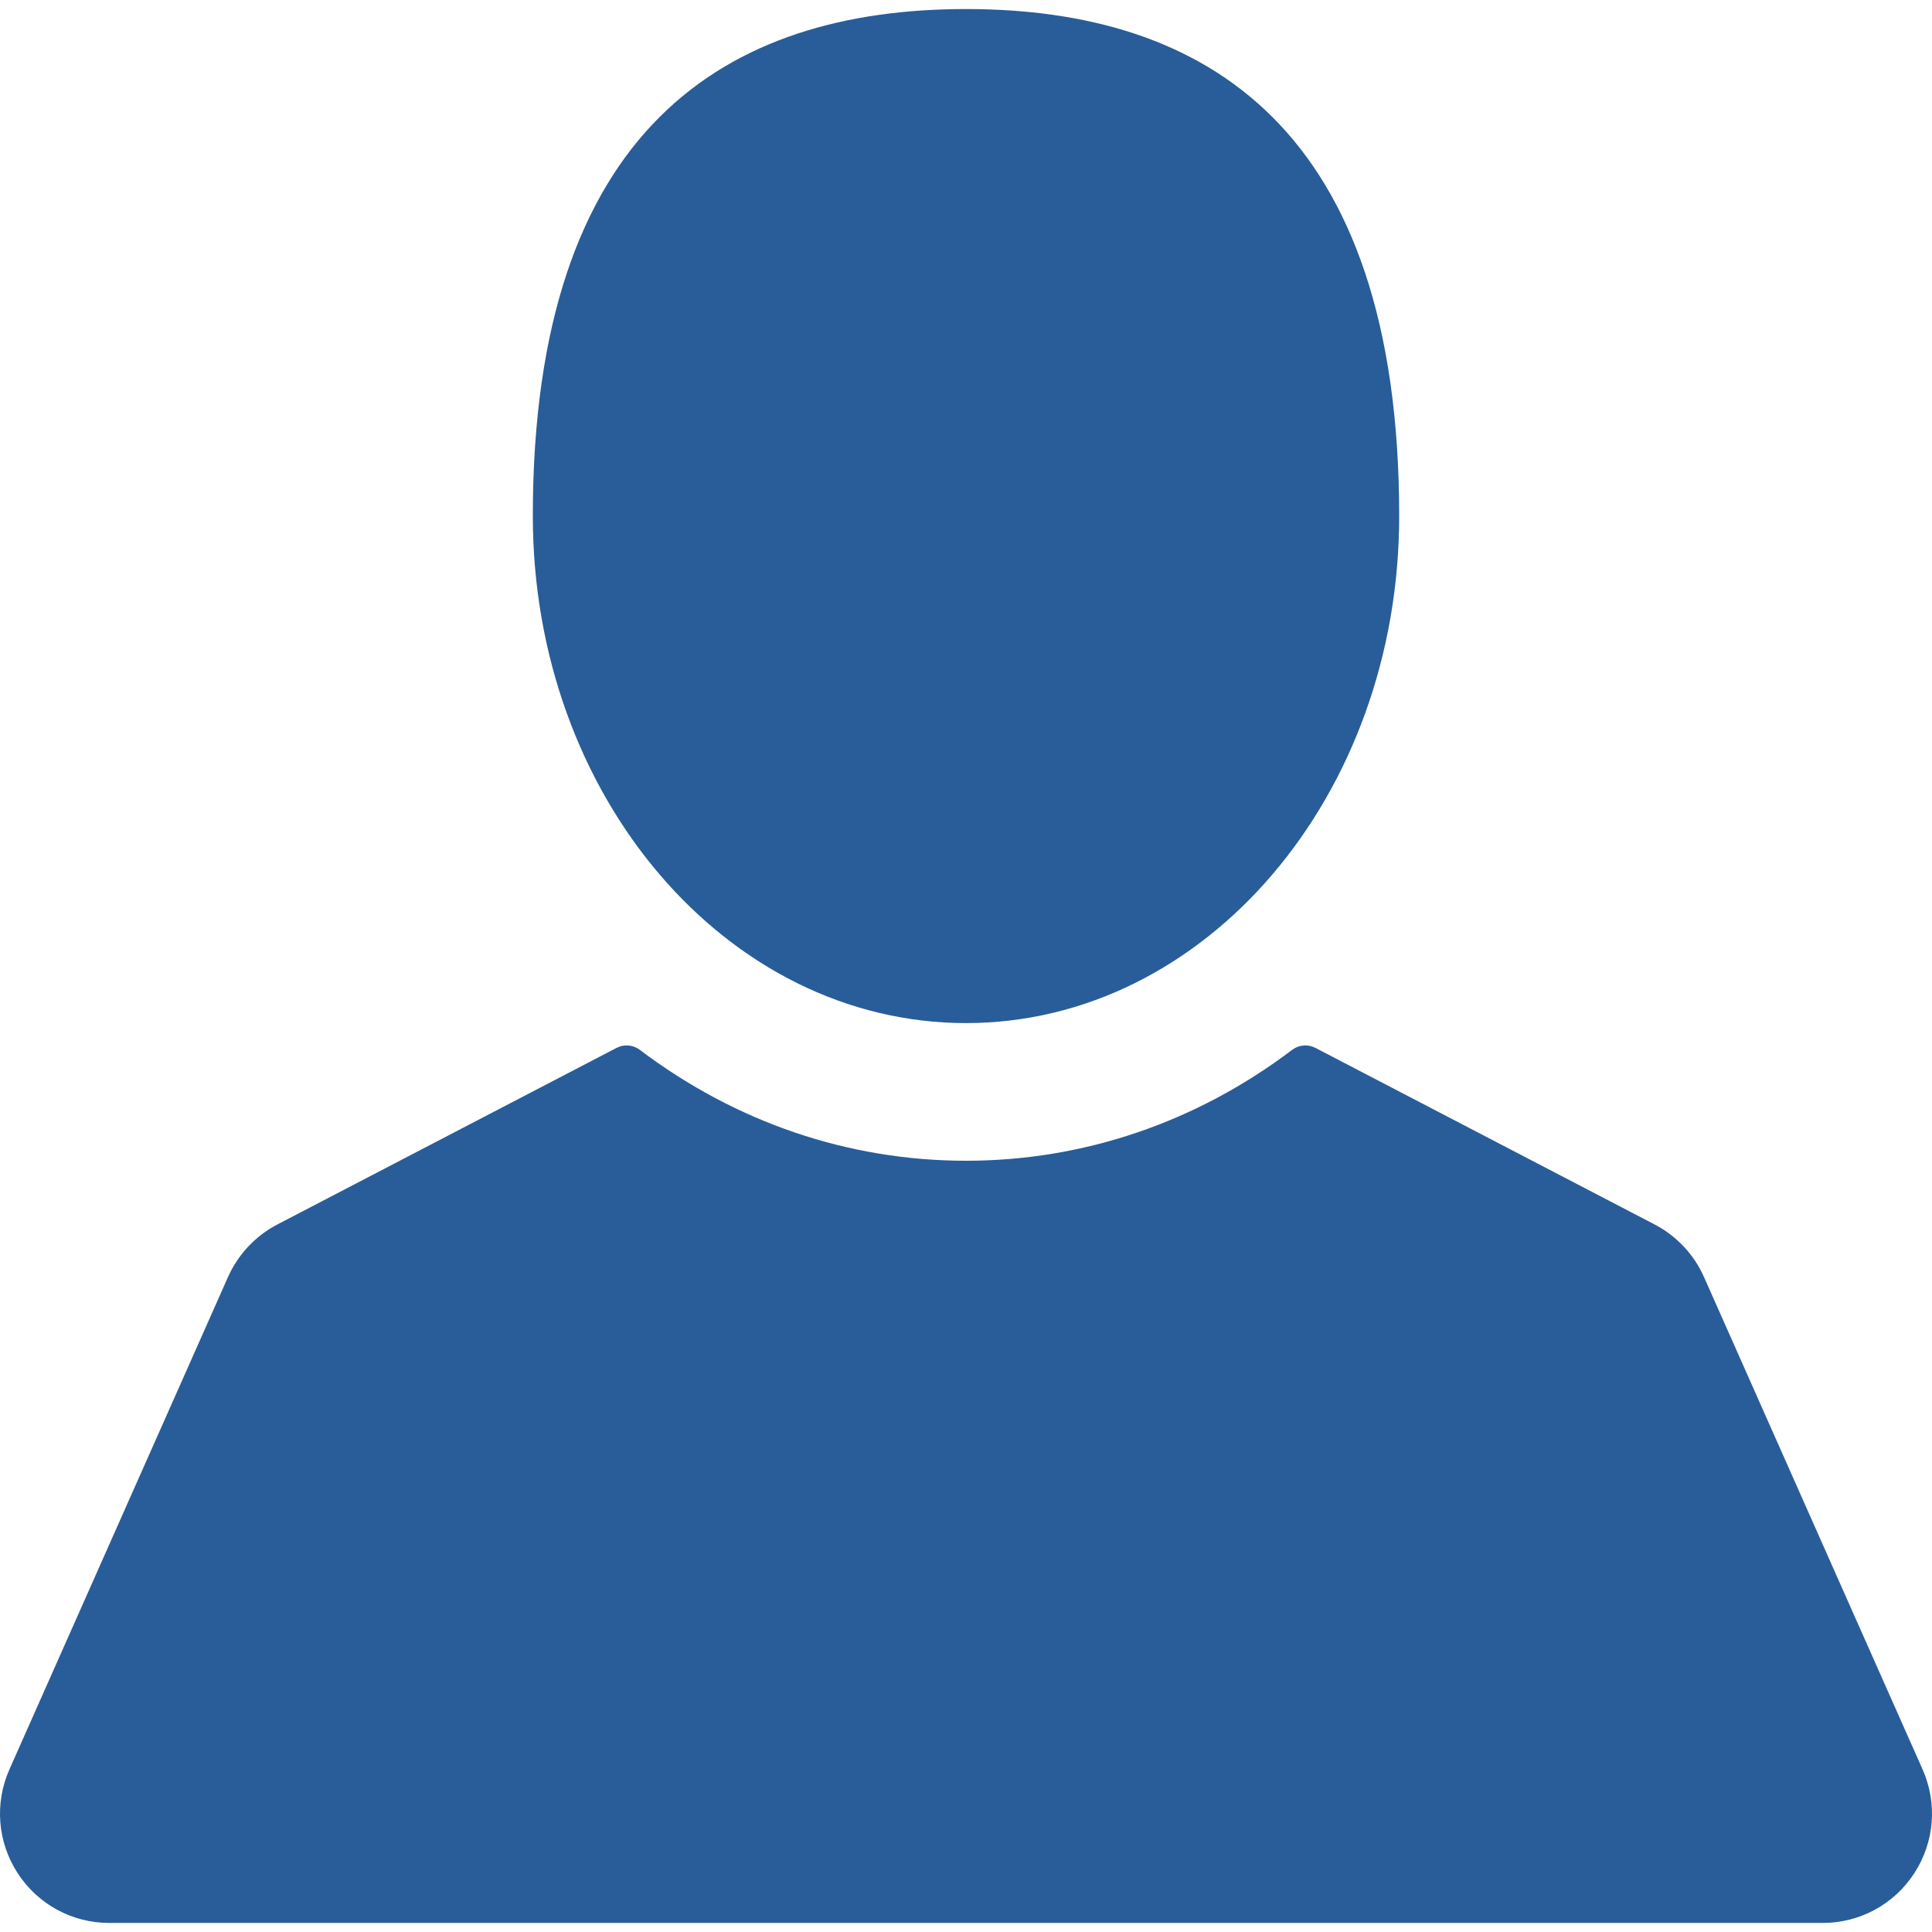
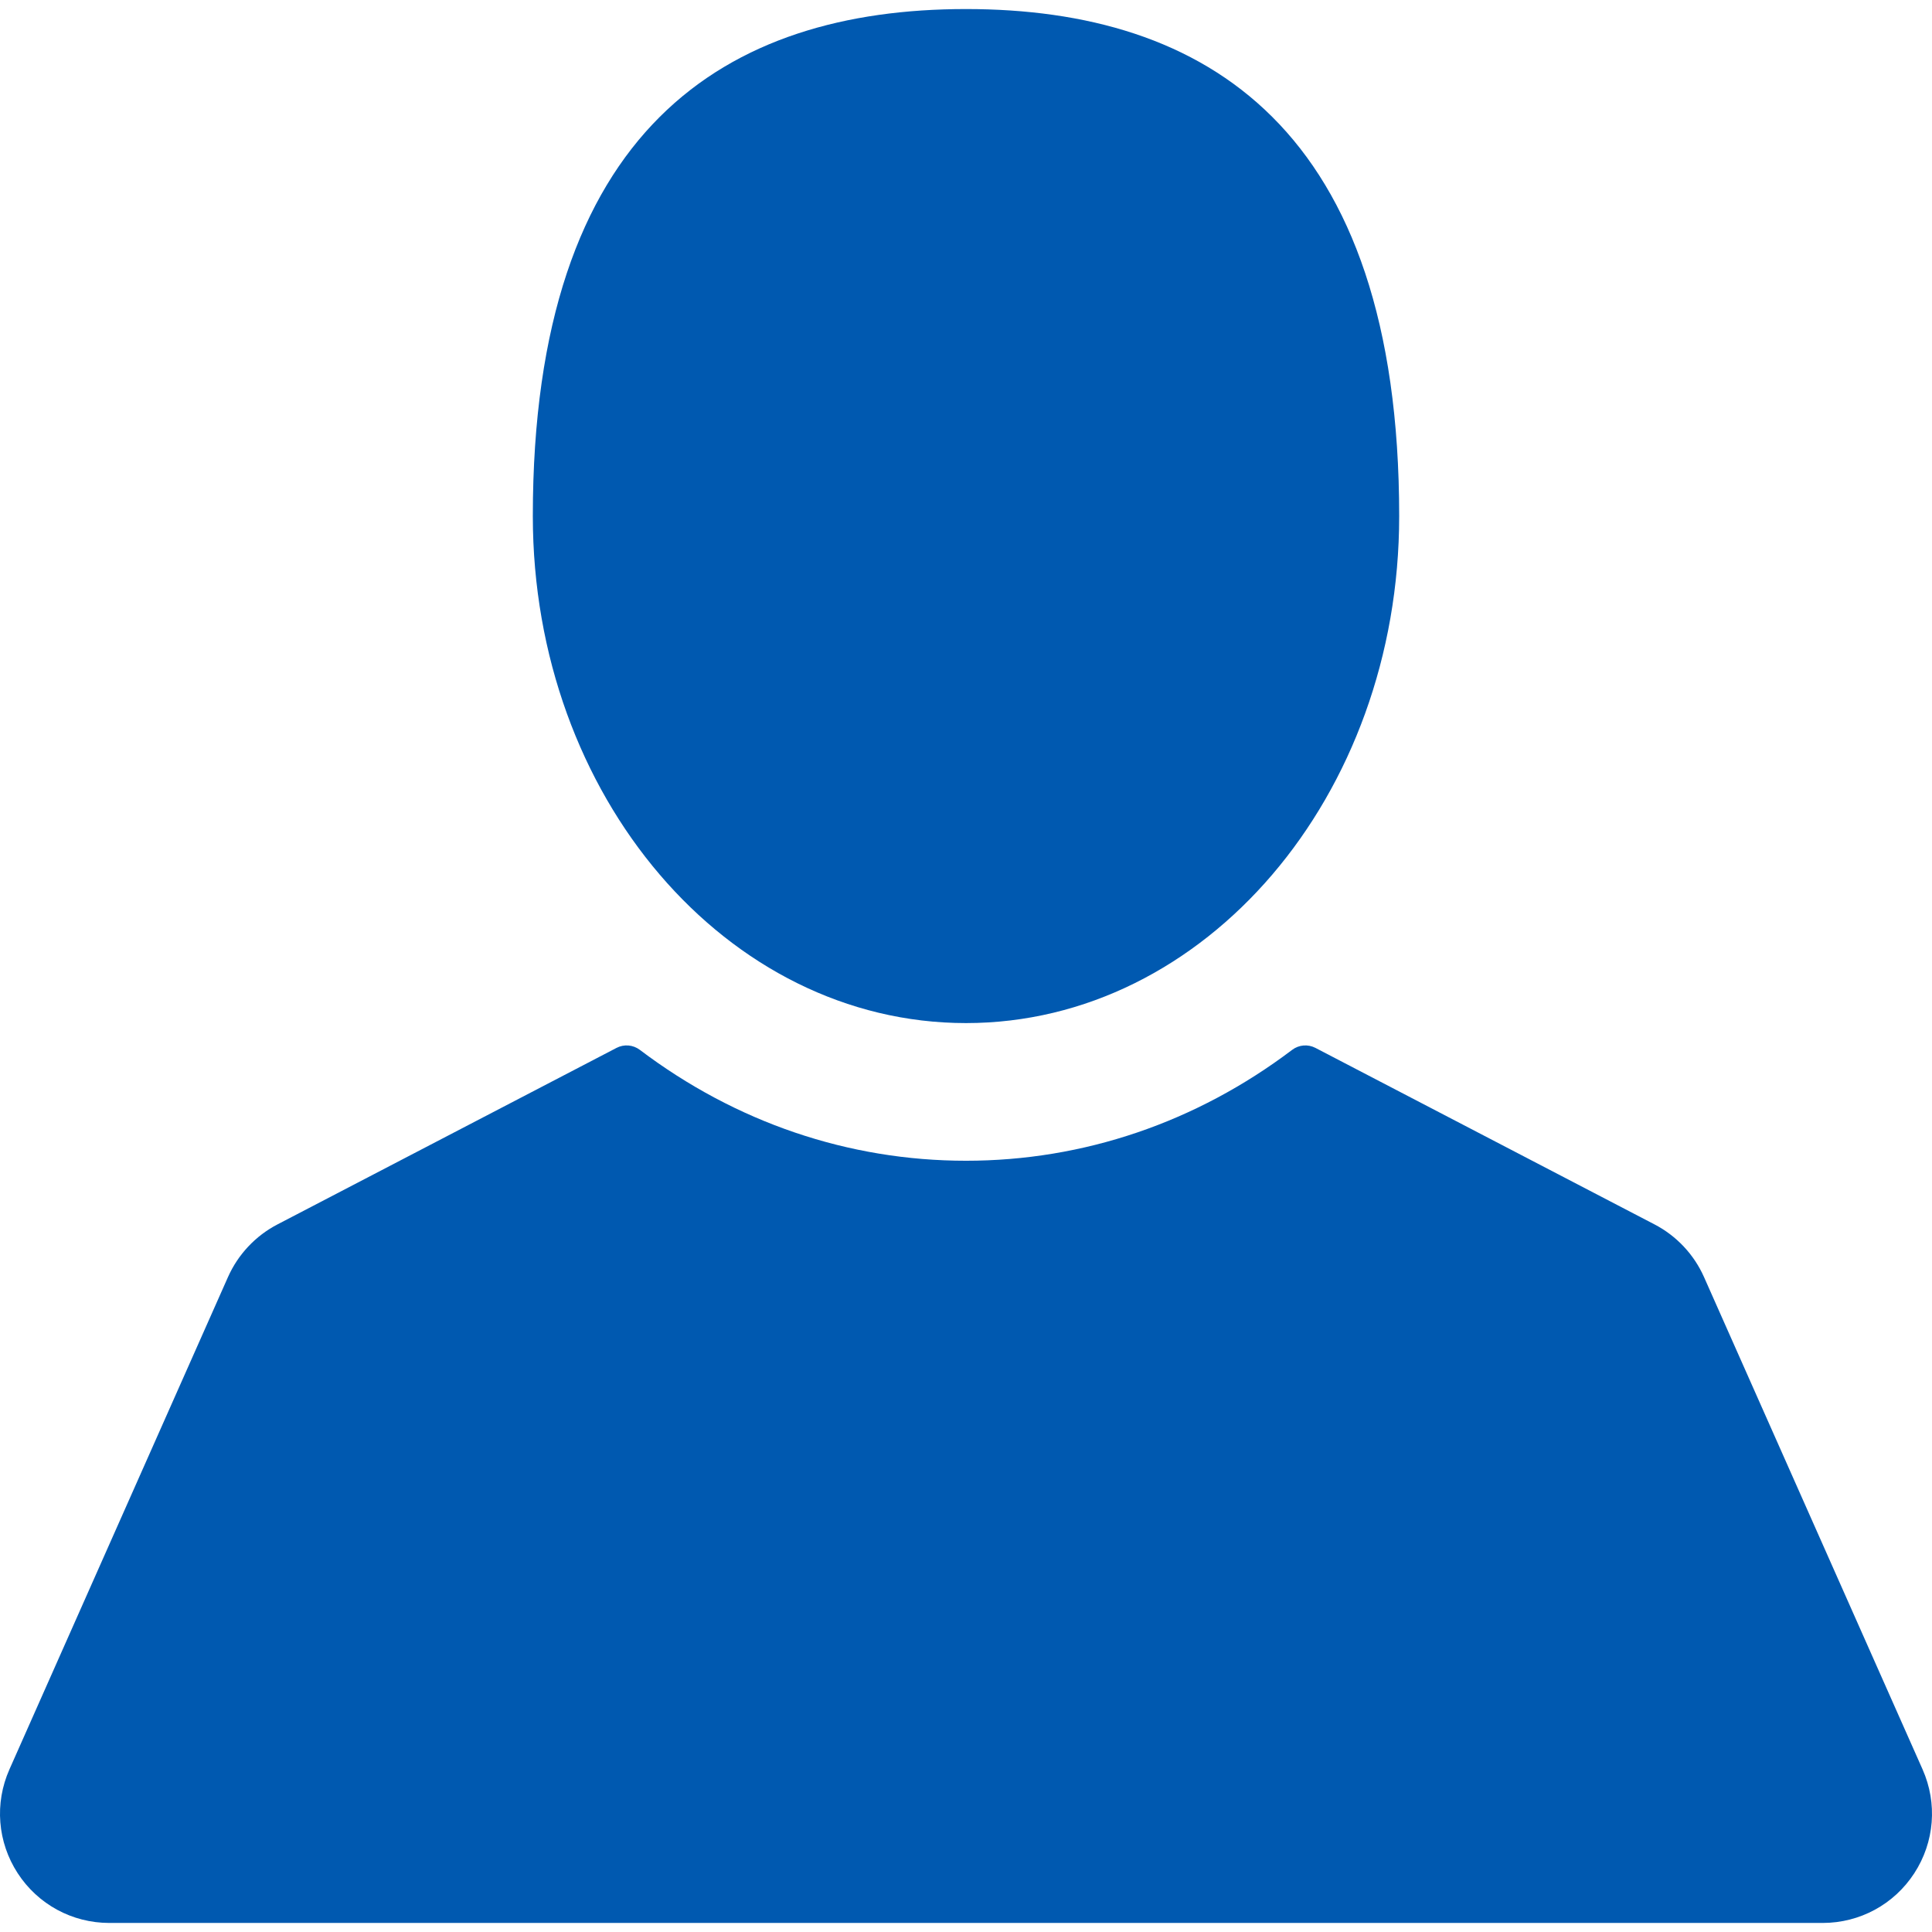
<svg xmlns="http://www.w3.org/2000/svg" version="1.1" id="Capa_1" x="0px" y="0px" width="512px" height="512px" viewBox="0 0 409.165 409.164" style="enable-background:new 0 0 409.165 409.164;" xml:space="preserve">
  <g>
    <g>
      <g>
-         <path d="M204.583,216.671c50.664,0,91.74-48.075,91.74-107.378c0-82.237-41.074-107.377-91.74-107.377    c-50.668,0-91.74,25.14-91.74,107.377C112.844,168.596,153.916,216.671,204.583,216.671z" data-original="#000000" class="active-path" data-old_color="#000000" fill="#285D99" />
-         <path d="M407.164,374.717L360.88,270.454c-2.117-4.771-5.836-8.728-10.465-11.138l-71.83-37.392    c-1.584-0.823-3.502-0.663-4.926,0.415c-20.316,15.366-44.203,23.488-69.076,23.488c-24.877,0-48.762-8.122-69.078-23.488    c-1.428-1.078-3.346-1.238-4.93-0.415L58.75,259.316c-4.631,2.41-8.346,6.365-10.465,11.138L2.001,374.717    c-3.191,7.188-2.537,15.412,1.75,22.005c4.285,6.592,11.537,10.526,19.4,10.526h362.861c7.863,0,15.117-3.936,19.402-10.527    C409.699,390.129,410.355,381.902,407.164,374.717z" data-original="#000000" class="active-path" data-old_color="#000000" fill="#285D99" />
+         <path d="M204.583,216.671c50.664,0,91.74-48.075,91.74-107.378c0-82.237-41.074-107.377-91.74-107.377    c-50.668,0-91.74,25.14-91.74,107.377C112.844,168.596,153.916,216.671,204.583,216.671z" data-original="#000000" class="active-path" data-old_color="#000000" fill="#0059b0" />
+         <path d="M407.164,374.717L360.88,270.454c-2.117-4.771-5.836-8.728-10.465-11.138l-71.83-37.392    c-1.584-0.823-3.502-0.663-4.926,0.415c-20.316,15.366-44.203,23.488-69.076,23.488c-24.877,0-48.762-8.122-69.078-23.488    c-1.428-1.078-3.346-1.238-4.93-0.415L58.75,259.316c-4.631,2.41-8.346,6.365-10.465,11.138L2.001,374.717    c-3.191,7.188-2.537,15.412,1.75,22.005c4.285,6.592,11.537,10.526,19.4,10.526h362.861c7.863,0,15.117-3.936,19.402-10.527    C409.699,390.129,410.355,381.902,407.164,374.717z" data-original="#000000" class="active-path" data-old_color="#000000" fill="#0059b0" />
      </g>
    </g>
  </g>
</svg>
